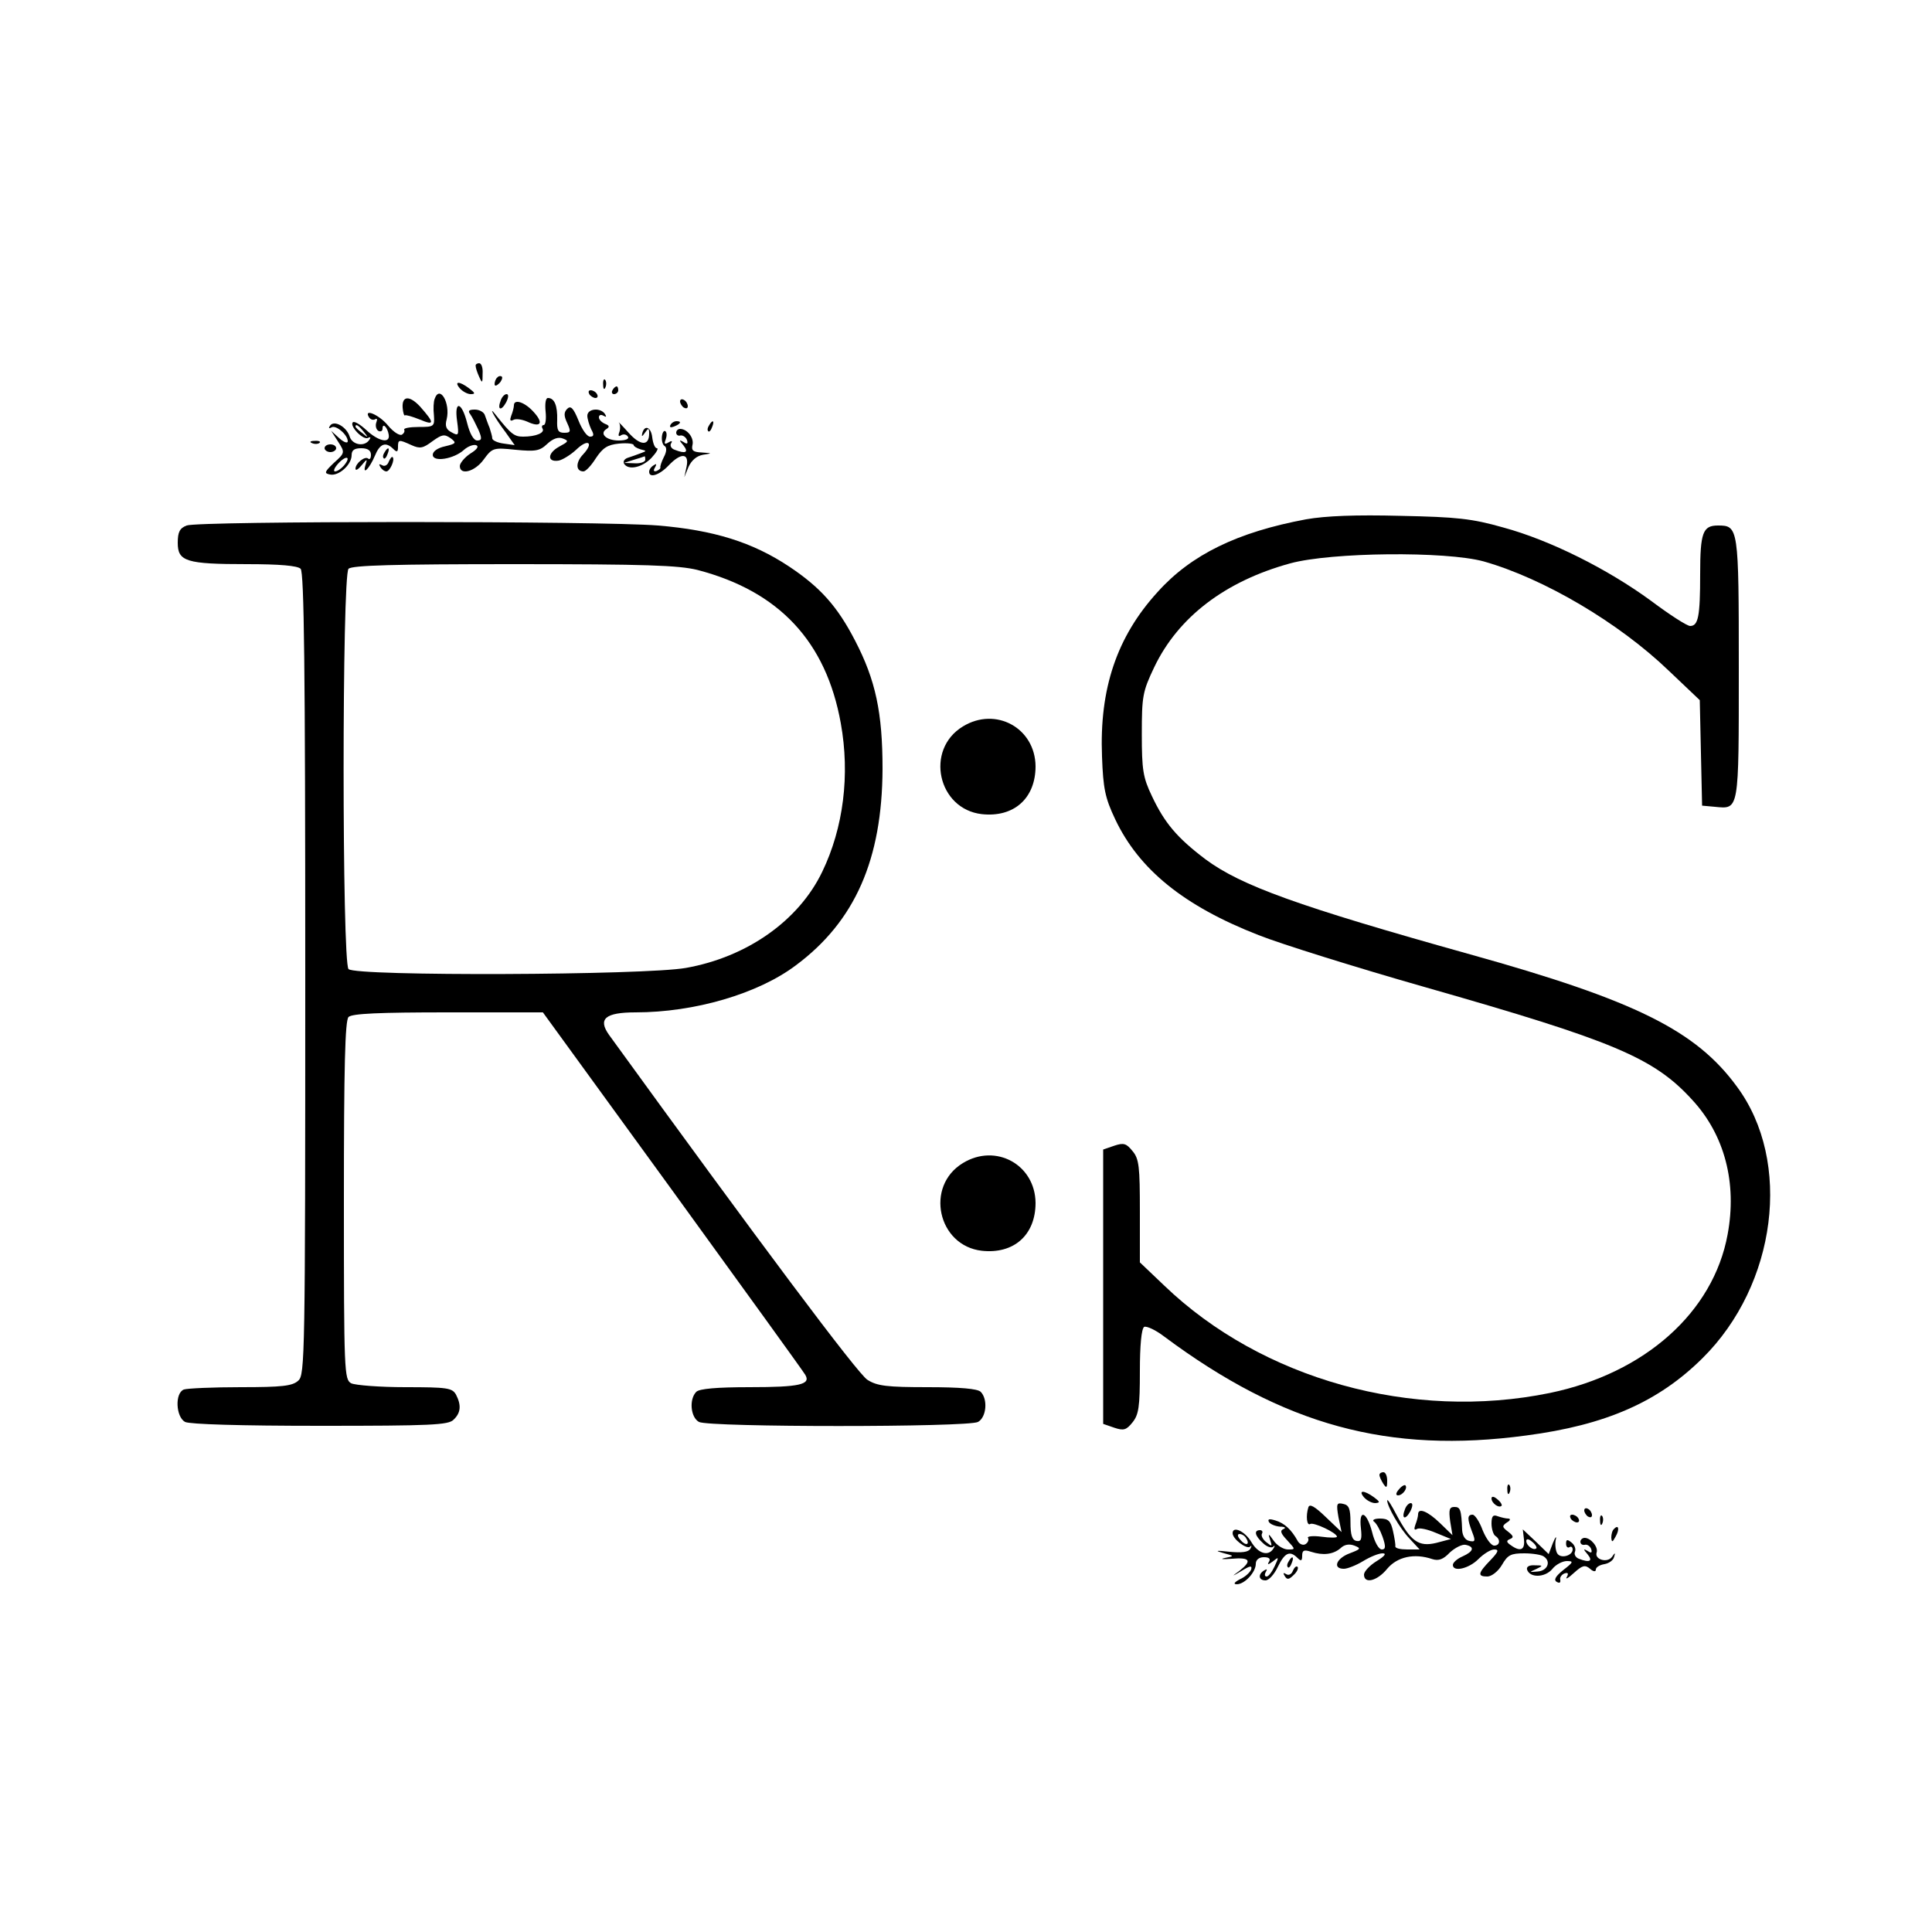
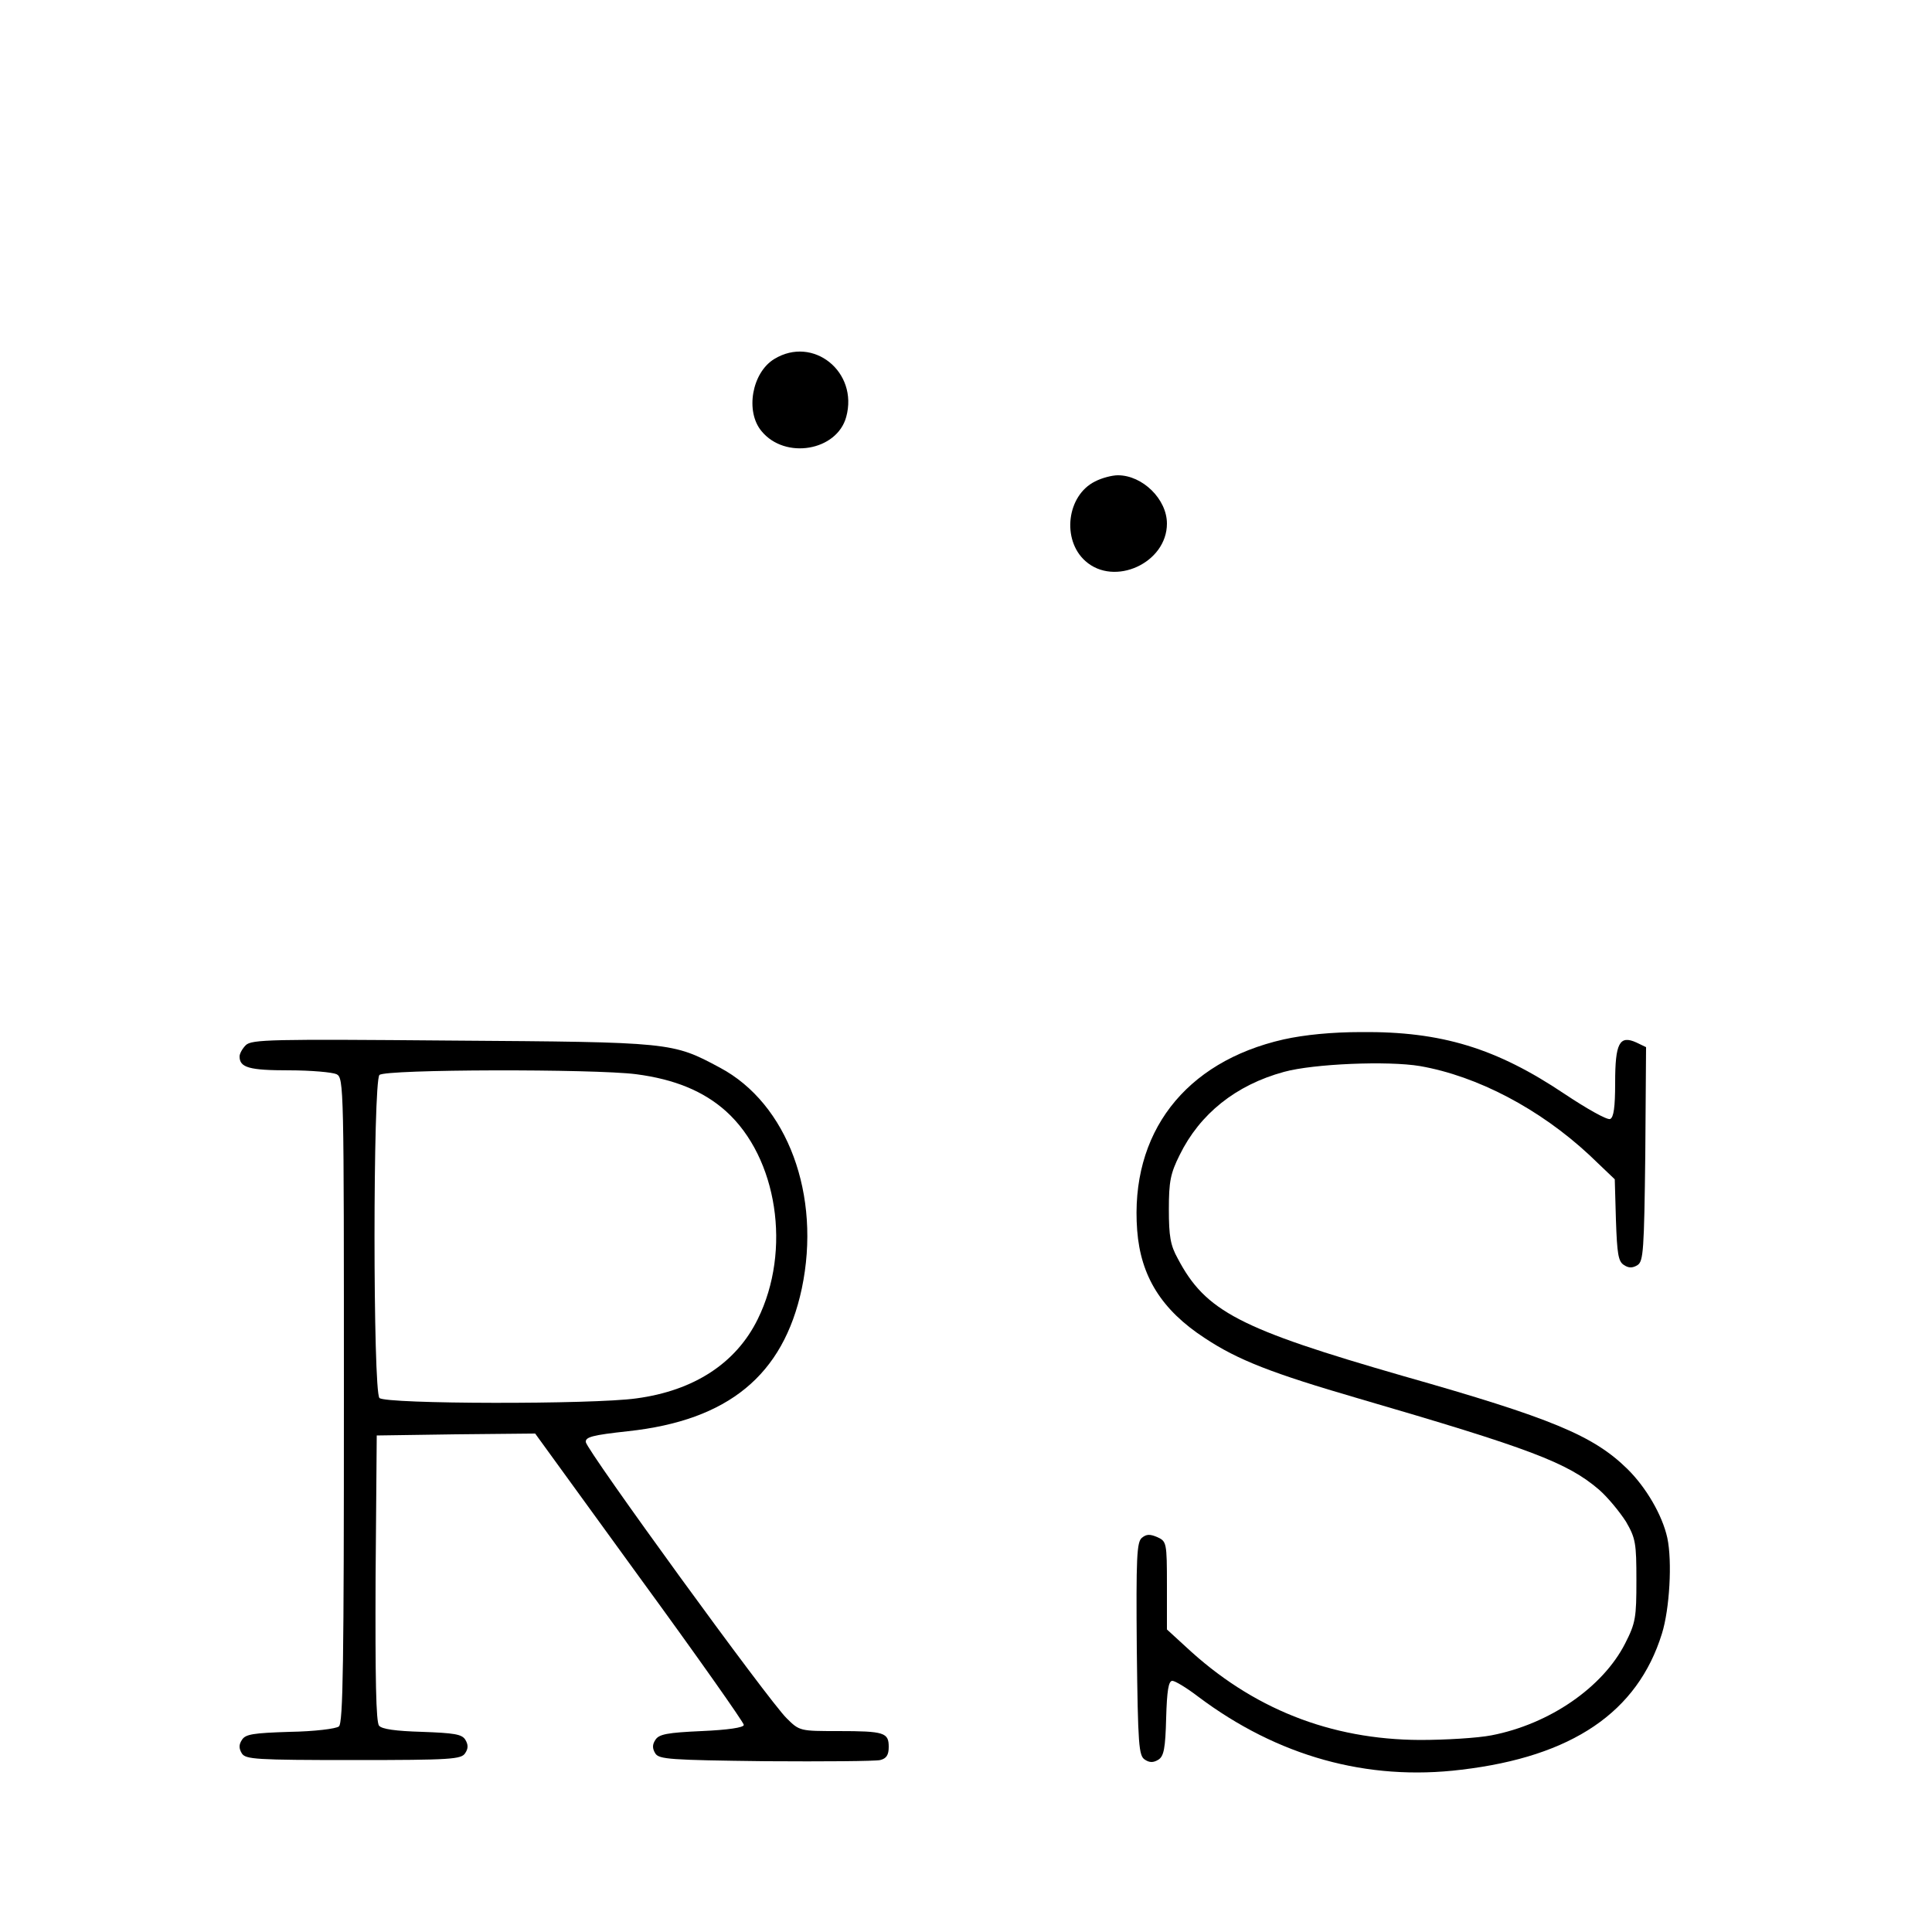
<svg xmlns="http://www.w3.org/2000/svg" version="1.0" width="500pt" height="500pt" viewBox="0 0 500 500" preserveAspectRatio="xMidYMid meet">
  <g transform="translate(0,500) scale(0.1,-0.1)" fill="#000000" stroke="none">
-     <path d="M1231 4053 c0 -5 4 -17 9 -28 8 -18 9 -17 9 8 1 15 -3 27 -9 27 -5 0 -10 -3 -9 -7z" />
-     <path d="M1287 4023 c-4 -3 -7 -11 -7 -17 0 -6 5 -5 12 2 6 6 9 14 7 17 -3 3 -9 2 -12 -2z" />
-     <path d="M1561 4004 c0 -11 3 -14 6 -6 3 7 2 16 -1 19 -3 4 -6 -2 -5 -13z" />
-     <path d="M1190 3995 c7 -8 20 -15 28 -15 13 0 12 3 -4 15 -25 19 -40 19 -24 0z" />
-     <path d="M1585 3990 c-3 -5 -1 -10 4 -10 6 0 11 5 11 10 0 6 -2 10 -4 10 -3 0 -8 -4 -11 -10z" />
-     <path d="M1525 3980 c3 -5 11 -10 16 -10 6 0 7 5 4 10 -3 6 -11 10 -16 10 -6 0 -7 -4 -4 -10z" />
-     <path d="M1125 3968 c-3 -7 -4 -26 -2 -43 2 -29 0 -30 -40 -30 -22 0 -39 -3 -37 -7 2 -4 0 -9 -6 -13 -6 -3 -22 7 -36 24 -23 28 -64 45 -49 21 4 -6 11 -8 16 -5 5 3 6 0 3 -8 -3 -8 -1 -18 5 -22 6 -3 11 -1 11 6 0 16 13 3 16 -16 4 -24 -27 -17 -58 12 -15 14 -31 24 -35 20 -9 -10 28 -48 40 -40 6 3 7 1 3 -5 -12 -19 -44 -14 -51 8 -8 26 -41 44 -51 28 -4 -6 -3 -8 4 -4 11 7 42 -19 42 -36 0 -6 -10 -3 -22 8 l-21 19 18 -28 c18 -28 18 -29 -11 -55 -24 -23 -26 -27 -10 -30 22 -5 56 25 56 50 0 13 7 18 25 18 17 0 25 -6 25 -17 0 -9 -3 -13 -7 -10 -8 8 -33 -12 -33 -26 0 -6 7 -2 16 9 14 17 15 17 10 1 -9 -29 10 -10 24 23 13 32 28 38 48 18 9 -9 12 -8 12 5 0 20 2 20 35 5 22 -10 30 -8 54 10 25 18 31 19 47 8 16 -12 15 -14 -14 -21 -19 -4 -32 -13 -32 -22 0 -20 55 -11 81 13 10 9 24 14 31 12 8 -3 3 -11 -15 -22 -15 -10 -27 -25 -27 -32 0 -25 39 -15 62 17 22 30 25 31 82 25 52 -5 63 -3 82 15 15 14 29 19 41 14 16 -6 14 -8 -10 -21 -31 -17 -31 -41 -1 -36 10 2 31 15 45 28 31 30 47 19 18 -12 -20 -21 -19 -44 1 -44 6 0 20 15 32 34 18 27 30 35 60 38 21 2 38 0 38 -4 0 -3 8 -8 18 -11 16 -4 16 -4 0 -10 -10 -4 -25 -9 -34 -12 -8 -3 -12 -9 -9 -15 11 -18 47 -10 71 15 13 14 19 25 14 25 -5 0 -10 12 -12 28 -3 27 -20 34 -26 10 -2 -9 0 -8 7 2 9 13 11 13 11 -2 0 -33 -23 -32 -54 3 -17 19 -28 30 -24 25 3 -4 4 -15 1 -24 -4 -10 -2 -13 5 -8 6 3 13 2 17 -4 4 -6 -6 -10 -24 -10 -32 0 -51 18 -31 30 8 5 7 9 -4 13 -9 4 -16 11 -16 17 0 6 5 8 12 4 7 -4 8 -3 4 4 -11 18 -46 15 -46 -4 0 -8 5 -24 10 -35 8 -14 7 -19 -3 -19 -8 0 -21 19 -30 42 -13 32 -20 39 -29 30 -9 -9 -9 -18 0 -37 10 -22 9 -25 -8 -25 -16 0 -19 7 -18 33 1 37 -7 57 -24 57 -6 0 -8 -15 -6 -35 2 -19 0 -35 -5 -35 -4 0 -6 -4 -3 -9 7 -11 -17 -21 -50 -21 -23 0 -31 6 -70 55 -23 30 -5 -5 24 -43 l24 -34 -28 4 c-16 2 -29 8 -30 13 0 6 -4 18 -7 28 -4 9 -9 24 -12 32 -2 8 -14 15 -26 15 -15 0 -19 -3 -12 -12 5 -7 14 -25 21 -40 10 -23 9 -28 -3 -28 -9 0 -19 17 -26 45 -14 56 -34 60 -26 5 5 -37 4 -39 -14 -29 -14 7 -18 16 -13 34 10 42 -18 90 -31 53z m-184 -85 c13 -16 12 -17 -3 -4 -10 7 -18 15 -18 17 0 8 8 3 21 -13z m-51 -88 c-7 -8 -17 -15 -23 -15 -5 0 -2 9 8 20 21 23 35 19 15 -5z m780 15 c0 -5 -12 -10 -27 -9 l-28 1 25 8 c14 4 26 8 28 9 1 1 2 -3 2 -9z" />
-     <path d="M1296 3964 c-10 -25 1 -29 14 -5 6 12 7 21 1 21 -5 0 -12 -7 -15 -16z" />
-     <path d="M1042 3945 c1 -13 4 -22 6 -20 2 2 19 -3 39 -11 38 -16 38 -9 0 34 -27 29 -47 28 -45 -3z" />
-     <path d="M1760 3961 c0 -5 5 -13 10 -16 6 -3 10 -2 10 4 0 5 -4 13 -10 16 -5 3 -10 2 -10 -4z" />
-     <path d="M1330 3951 c0 -5 -3 -17 -7 -27 -4 -11 -3 -15 5 -11 6 4 22 2 36 -4 36 -17 44 -4 16 26 -23 25 -50 33 -50 16z" />
-     <path d="M1735 3900 c-3 -6 1 -7 9 -4 18 7 21 14 7 14 -6 0 -13 -4 -16 -10z" />
-     <path d="M1835 3899 c-4 -6 -5 -12 -2 -15 2 -3 7 2 10 11 7 17 1 20 -8 4z" />
-     <path d="M1713 3870 c-1 -11 2 -22 8 -25 5 -4 4 -15 -3 -28 -6 -12 -10 -24 -9 -27 1 -2 -3 -6 -10 -9 -7 -2 -9 1 -4 9 5 9 4 11 -3 6 -7 -4 -12 -11 -12 -17 0 -17 26 -9 50 16 32 34 54 33 47 -2 l-6 -28 11 27 c8 17 21 28 37 31 25 4 25 4 -3 6 -22 1 -27 5 -24 19 5 18 -13 42 -32 42 -5 0 -10 -4 -10 -10 0 -5 5 -9 11 -7 6 1 14 -4 17 -12 3 -10 0 -11 -9 -5 -12 7 -12 5 0 -9 14 -18 5 -22 -23 -11 -9 3 -13 11 -9 17 4 6 1 7 -7 2 -10 -6 -12 -4 -7 8 3 9 3 18 -1 21 -4 3 -8 -4 -9 -14z" />
-     <path d="M808 3853 c7 -3 16 -2 19 1 4 3 -2 6 -13 5 -11 0 -14 -3 -6 -6z" />
-     <path d="M840 3840 c0 -5 7 -10 15 -10 8 0 15 5 15 10 0 6 -7 10 -15 10 -8 0 -15 -4 -15 -10z" />
-     <path d="M995 3829 c-4 -6 -5 -12 -2 -15 2 -3 7 2 10 11 7 17 1 20 -8 4z" />
-     <path d="M1006 3805 c-3 -9 -11 -13 -17 -9 -8 4 -9 3 -5 -4 4 -7 11 -12 16 -12 9 0 23 31 16 37 -2 2 -6 -3 -10 -12z" />
-     <path d="M3380 3656 c-177 -33 -297 -91 -384 -188 -106 -116 -151 -251 -144 -426 3 -83 8 -107 34 -162 62 -131 179 -225 371 -300 58 -23 253 -84 432 -135 487 -139 591 -182 691 -292 83 -90 116 -214 91 -348 -37 -201 -214 -359 -460 -410 -356 -73 -745 35 -998 278 l-63 60 0 132 c0 115 -2 136 -19 156 -16 20 -23 22 -47 14 l-29 -10 0 -355 0 -355 29 -10 c24 -8 31 -6 47 14 16 20 19 40 19 132 0 67 4 110 11 115 6 3 30 -8 52 -25 309 -230 581 -304 937 -256 206 27 342 87 456 200 192 190 233 509 89 703 -106 145 -263 223 -690 342 -447 125 -593 178 -685 246 -74 56 -106 94 -139 164 -23 48 -26 68 -26 160 0 98 2 110 32 173 62 130 184 223 352 269 106 29 403 32 501 5 155 -44 349 -158 479 -283 l80 -76 3 -137 3 -136 33 -3 c63 -6 62 -14 62 359 0 365 -1 369 -54 369 -39 0 -46 -18 -46 -126 0 -110 -5 -134 -26 -134 -8 0 -53 29 -101 65 -112 82 -261 157 -383 190 -81 23 -120 27 -265 30 -116 3 -194 0 -245 -9z" />
-     <path d="M483 3640 c-18 -7 -23 -17 -23 -45 0 -48 22 -55 179 -55 85 0 131 -4 139 -12 9 -9 12 -256 12 -1048 0 -992 -1 -1038 -18 -1053 -15 -14 -42 -17 -149 -17 -72 0 -138 -3 -147 -6 -24 -9 -21 -71 3 -84 13 -6 141 -10 350 -10 286 0 332 2 345 16 19 18 20 38 6 65 -10 17 -22 19 -131 19 -66 0 -129 5 -140 10 -18 10 -19 26 -19 473 0 347 3 466 12 475 9 9 80 12 257 12 l246 0 335 -461 c184 -254 339 -468 344 -477 15 -25 -14 -32 -144 -32 -85 0 -130 -4 -138 -12 -19 -19 -15 -66 7 -78 27 -14 695 -14 722 0 22 12 26 59 7 78 -8 8 -53 12 -137 12 -105 0 -131 3 -156 19 -24 14 -279 355 -669 893 -29 41 -10 58 69 58 152 0 317 48 415 122 153 114 223 274 224 508 0 146 -18 230 -71 332 -46 89 -90 138 -171 192 -95 63 -195 94 -339 106 -148 12 -1190 12 -1220 0z m1322 -115 c211 -55 333 -185 371 -397 24 -133 7 -270 -48 -384 -61 -127 -195 -221 -353 -249 -107 -19 -854 -22 -873 -3 -17 17 -17 1019 0 1036 9 9 118 12 428 12 342 0 426 -3 475 -15z" />
-     <path d="M2492 3120 c-99 -60 -65 -214 49 -227 83 -9 139 41 139 124 -1 99 -103 155 -188 103z" />
-     <path d="M2492 1990 c-99 -60 -65 -214 49 -227 83 -9 139 41 139 124 -1 99 -103 155 -188 103z" />
-     <path d="M3570 1183 c0 -5 5 -15 10 -23 8 -12 10 -11 10 8 0 12 -4 22 -10 22 -5 0 -10 -3 -10 -7z" />
-     <path d="M3620 1145 c-8 -9 -8 -15 -2 -15 12 0 26 19 19 26 -2 2 -10 -2 -17 -11z" />
-     <path d="M3901 1144 c0 -11 3 -14 6 -6 3 7 2 16 -1 19 -3 4 -6 -2 -5 -13z" />
-     <path d="M3530 1125 c7 -8 20 -15 29 -15 13 1 13 3 -3 15 -26 19 -42 19 -26 0z" />
-     <path d="M3860 1122 c0 -12 19 -26 26 -19 2 2 -2 10 -11 17 -9 8 -15 8 -15 2z" />
-     <path d="M3590 1117 c0 -15 32 -72 58 -99 l26 -28 -32 0 c-18 0 -31 3 -31 8 1 4 -2 22 -6 40 -6 26 -12 32 -34 32 -14 0 -21 -4 -15 -8 6 -4 16 -22 22 -39 9 -26 8 -33 -2 -33 -8 0 -19 20 -25 45 -14 54 -35 61 -29 10 3 -28 1 -35 -11 -33 -12 2 -16 16 -16 48 0 36 -4 45 -19 48 -17 4 -18 0 -12 -35 l8 -38 -41 39 c-29 28 -42 35 -45 25 -7 -22 -4 -49 5 -43 9 5 69 -23 69 -33 0 -3 -18 -3 -40 0 -22 3 -38 1 -35 -3 3 -5 0 -12 -6 -16 -6 -4 -15 -1 -20 7 -17 31 -35 47 -58 54 -16 5 -21 4 -17 -4 4 -6 17 -11 29 -12 12 0 16 -3 9 -6 -10 -4 -8 -11 9 -29 22 -24 22 -24 2 -24 -11 0 -28 10 -37 23 -13 19 -15 19 -9 2 6 -18 5 -18 -10 -6 -9 7 -14 17 -11 22 3 5 0 9 -5 9 -17 0 -13 -15 7 -33 10 -10 22 -14 27 -10 4 5 5 2 1 -4 -13 -22 -40 -14 -58 17 -16 27 -48 42 -48 22 0 -15 36 -42 45 -35 4 5 5 2 1 -5 -5 -9 -22 -11 -54 -8 -35 4 -39 3 -17 -3 30 -8 30 -8 5 -13 -14 -3 -6 -4 18 -2 47 4 53 -5 20 -31 -22 -16 -21 -16 6 0 21 13 27 14 24 3 -3 -7 -15 -19 -29 -25 -15 -8 -18 -13 -8 -13 20 0 49 31 49 53 0 10 8 17 21 17 13 0 18 -4 13 -12 -5 -8 -2 -8 10 1 16 13 16 12 5 -12 -7 -15 -16 -27 -21 -27 -5 0 -6 5 -2 12 4 7 3 8 -4 4 -17 -10 -15 -26 3 -26 9 0 23 16 32 35 18 37 31 43 51 23 9 -9 12 -8 12 6 0 14 5 16 23 10 31 -10 57 -7 76 9 10 10 23 12 36 7 18 -7 17 -9 -12 -20 -35 -13 -45 -40 -15 -40 9 0 32 9 50 20 18 11 40 20 50 20 11 0 6 -7 -15 -20 -18 -11 -33 -27 -33 -35 0 -25 34 -17 60 15 26 31 70 41 117 25 16 -5 28 -1 45 17 13 12 32 22 41 20 24 -5 21 -17 -8 -30 -14 -6 -25 -16 -25 -22 0 -19 41 -10 66 15 14 14 32 25 41 25 13 0 11 -6 -10 -28 -32 -33 -34 -42 -8 -42 11 0 28 13 38 30 15 26 23 30 58 30 22 0 45 -4 50 -8 20 -13 10 -37 -15 -39 -23 -2 -23 -2 -5 6 19 9 19 10 -3 10 -15 1 -22 -4 -20 -11 7 -22 46 -21 65 1 9 12 27 21 38 21 18 0 17 -3 -9 -23 -20 -16 -26 -26 -17 -31 7 -4 10 -2 9 5 -2 6 3 14 11 17 9 3 11 0 6 -9 -5 -8 4 -3 18 10 22 20 29 22 42 11 9 -8 15 -8 15 -2 0 6 10 12 22 14 12 2 23 10 25 18 4 12 3 13 -5 1 -12 -17 -46 -7 -40 11 5 14 -15 38 -31 38 -6 0 -11 -5 -11 -10 0 -6 5 -9 11 -8 6 2 14 -3 17 -11 3 -10 0 -11 -9 -5 -12 7 -12 5 0 -9 14 -17 5 -22 -23 -11 -8 3 -13 11 -10 18 3 7 -1 18 -9 24 -11 9 -14 8 -14 -3 0 -8 4 -12 9 -9 4 3 8 0 8 -6 0 -16 -31 -25 -40 -10 -4 7 -6 22 -4 34 3 12 0 10 -7 -7 l-11 -29 -33 32 -34 32 3 -26 c3 -27 -9 -33 -34 -15 -12 8 -12 12 -2 16 10 4 9 8 -5 19 -16 12 -16 15 -3 24 9 5 10 10 3 10 -6 0 -18 3 -27 6 -12 5 -16 0 -16 -19 0 -14 5 -29 10 -32 14 -9 12 -25 -3 -25 -8 0 -21 18 -30 40 -8 22 -20 40 -26 40 -14 0 -14 -11 -1 -45 9 -23 8 -26 -7 -23 -11 2 -18 13 -19 28 -2 54 -5 60 -20 60 -13 0 -15 -7 -11 -37 l6 -36 -32 31 c-32 31 -57 41 -57 23 0 -5 -3 -17 -7 -27 -4 -11 -3 -15 4 -11 6 4 28 -1 49 -10 l39 -16 -38 -10 c-46 -11 -66 4 -103 73 -13 25 -23 41 -24 37z m-365 -98 c11 -17 -1 -21 -15 -4 -8 9 -8 15 -2 15 6 0 14 -5 17 -11z m751 -26 c-7 -7 -26 7 -26 19 0 6 6 6 15 -2 9 -7 13 -15 11 -17z" />
-     <path d="M3636 1094 c-10 -25 1 -29 14 -5 6 12 7 21 1 21 -5 0 -12 -7 -15 -16z" />
-     <path d="M4100 1091 c0 -5 5 -13 10 -16 6 -3 10 -2 10 4 0 5 -4 13 -10 16 -5 3 -10 2 -10 -4z" />
-     <path d="M4065 1070 c3 -5 11 -10 16 -10 6 0 7 5 4 10 -3 6 -11 10 -16 10 -6 0 -7 -4 -4 -10z" />
-     <path d="M4141 1064 c0 -11 3 -14 6 -6 3 7 2 16 -1 19 -3 4 -6 -2 -5 -13z" />
-     <path d="M4177 1043 c-4 -3 -7 -13 -7 -22 1 -13 3 -13 11 2 11 19 8 33 -4 20z" />
-     <path d="M3335 959 c-4 -6 -5 -12 -2 -15 2 -3 7 2 10 11 7 17 1 20 -8 4z" />
-     <path d="M3346 935 c-3 -9 -11 -13 -17 -9 -8 5 -9 3 -4 -5 6 -10 11 -9 23 3 9 8 13 18 10 21 -3 3 -8 -1 -12 -10z" />
+     <path d="M2004 4071 c-58 -35 -76 -136 -33 -187 61 -74 195 -51 219 37 32 117 -86 211 -186 150z" />
+     <path d="M2834 3754 c-73 -36 -87 -151 -25 -206 75 -67 211 -5 211 97 0 63 -63 125 -127 125 -15 0 -42 -7 -59 -16z" />
+     <path d="M3322 2310 c-256 -58 -398 -243 -379 -494 9 -119 63 -206 175 -279 86 -57 174 -91 397 -156 446 -130 541 -166 623 -236 23 -20 54 -58 70 -83 25 -43 27 -56 27 -152 0 -96 -2 -110 -29 -163 -58 -114 -196 -209 -346 -238 -36 -7 -119 -12 -185 -12 -232 1 -435 81 -607 242 l-48 44 0 114 c0 111 -1 114 -25 125 -19 8 -28 8 -40 -2 -13 -11 -15 -50 -13 -288 3 -249 5 -276 21 -286 12 -8 22 -8 35 0 14 9 18 29 20 108 2 70 6 96 16 96 7 0 37 -18 67 -41 205 -154 437 -219 681 -189 287 34 456 149 519 352 20 64 27 187 14 248 -13 59 -55 131 -104 179 -88 86 -196 131 -580 240 -423 122 -511 167 -583 304 -19 34 -23 58 -23 127 0 72 4 93 28 141 52 106 145 181 270 215 76 21 269 29 352 15 149 -26 310 -111 438 -230 l66 -63 3 -105 c3 -88 6 -108 21 -117 12 -8 22 -8 35 0 15 10 17 37 20 288 l2 276 -25 12 c-44 20 -55 -2 -55 -104 0 -65 -4 -90 -13 -94 -8 -3 -61 27 -118 65 -176 118 -318 162 -526 160 -76 0 -147 -7 -201 -19z" />
+     <path d="M636 2295 c-9 -9 -16 -22 -16 -29 0 -29 25 -36 128 -36 57 0 112 -5 123 -10 19 -10 19 -30 19 -844 0 -675 -2 -836 -13 -844 -7 -6 -64 -13 -127 -14 -95 -3 -115 -6 -124 -21 -8 -12 -8 -22 0 -35 10 -15 35 -17 289 -17 254 0 279 2 289 18 8 12 8 22 0 35 -9 14 -29 17 -112 20 -68 2 -104 7 -111 16 -8 9 -10 124 -9 382 l3 369 205 3 205 2 270 -372 c149 -204 270 -376 270 -382 0 -7 -41 -13 -109 -16 -89 -4 -111 -8 -120 -23 -8 -12 -8 -22 0 -35 10 -15 37 -17 285 -20 151 -1 284 0 297 3 16 4 22 13 22 34 0 37 -11 41 -131 41 -98 0 -100 0 -133 33 -45 43 -518 694 -520 715 -1 13 17 18 109 28 260 28 402 145 450 369 51 242 -37 479 -212 572 -123 66 -125 66 -694 70 -468 4 -518 3 -533 -12z m1010 -75 c100 -13 175 -44 233 -96 133 -120 170 -360 82 -538 -56 -114 -165 -185 -314 -205 -113 -16 -649 -15 -665 1 -17 17 -17 819 0 836 15 15 554 16 664 2z" />
  </g>
</svg>
